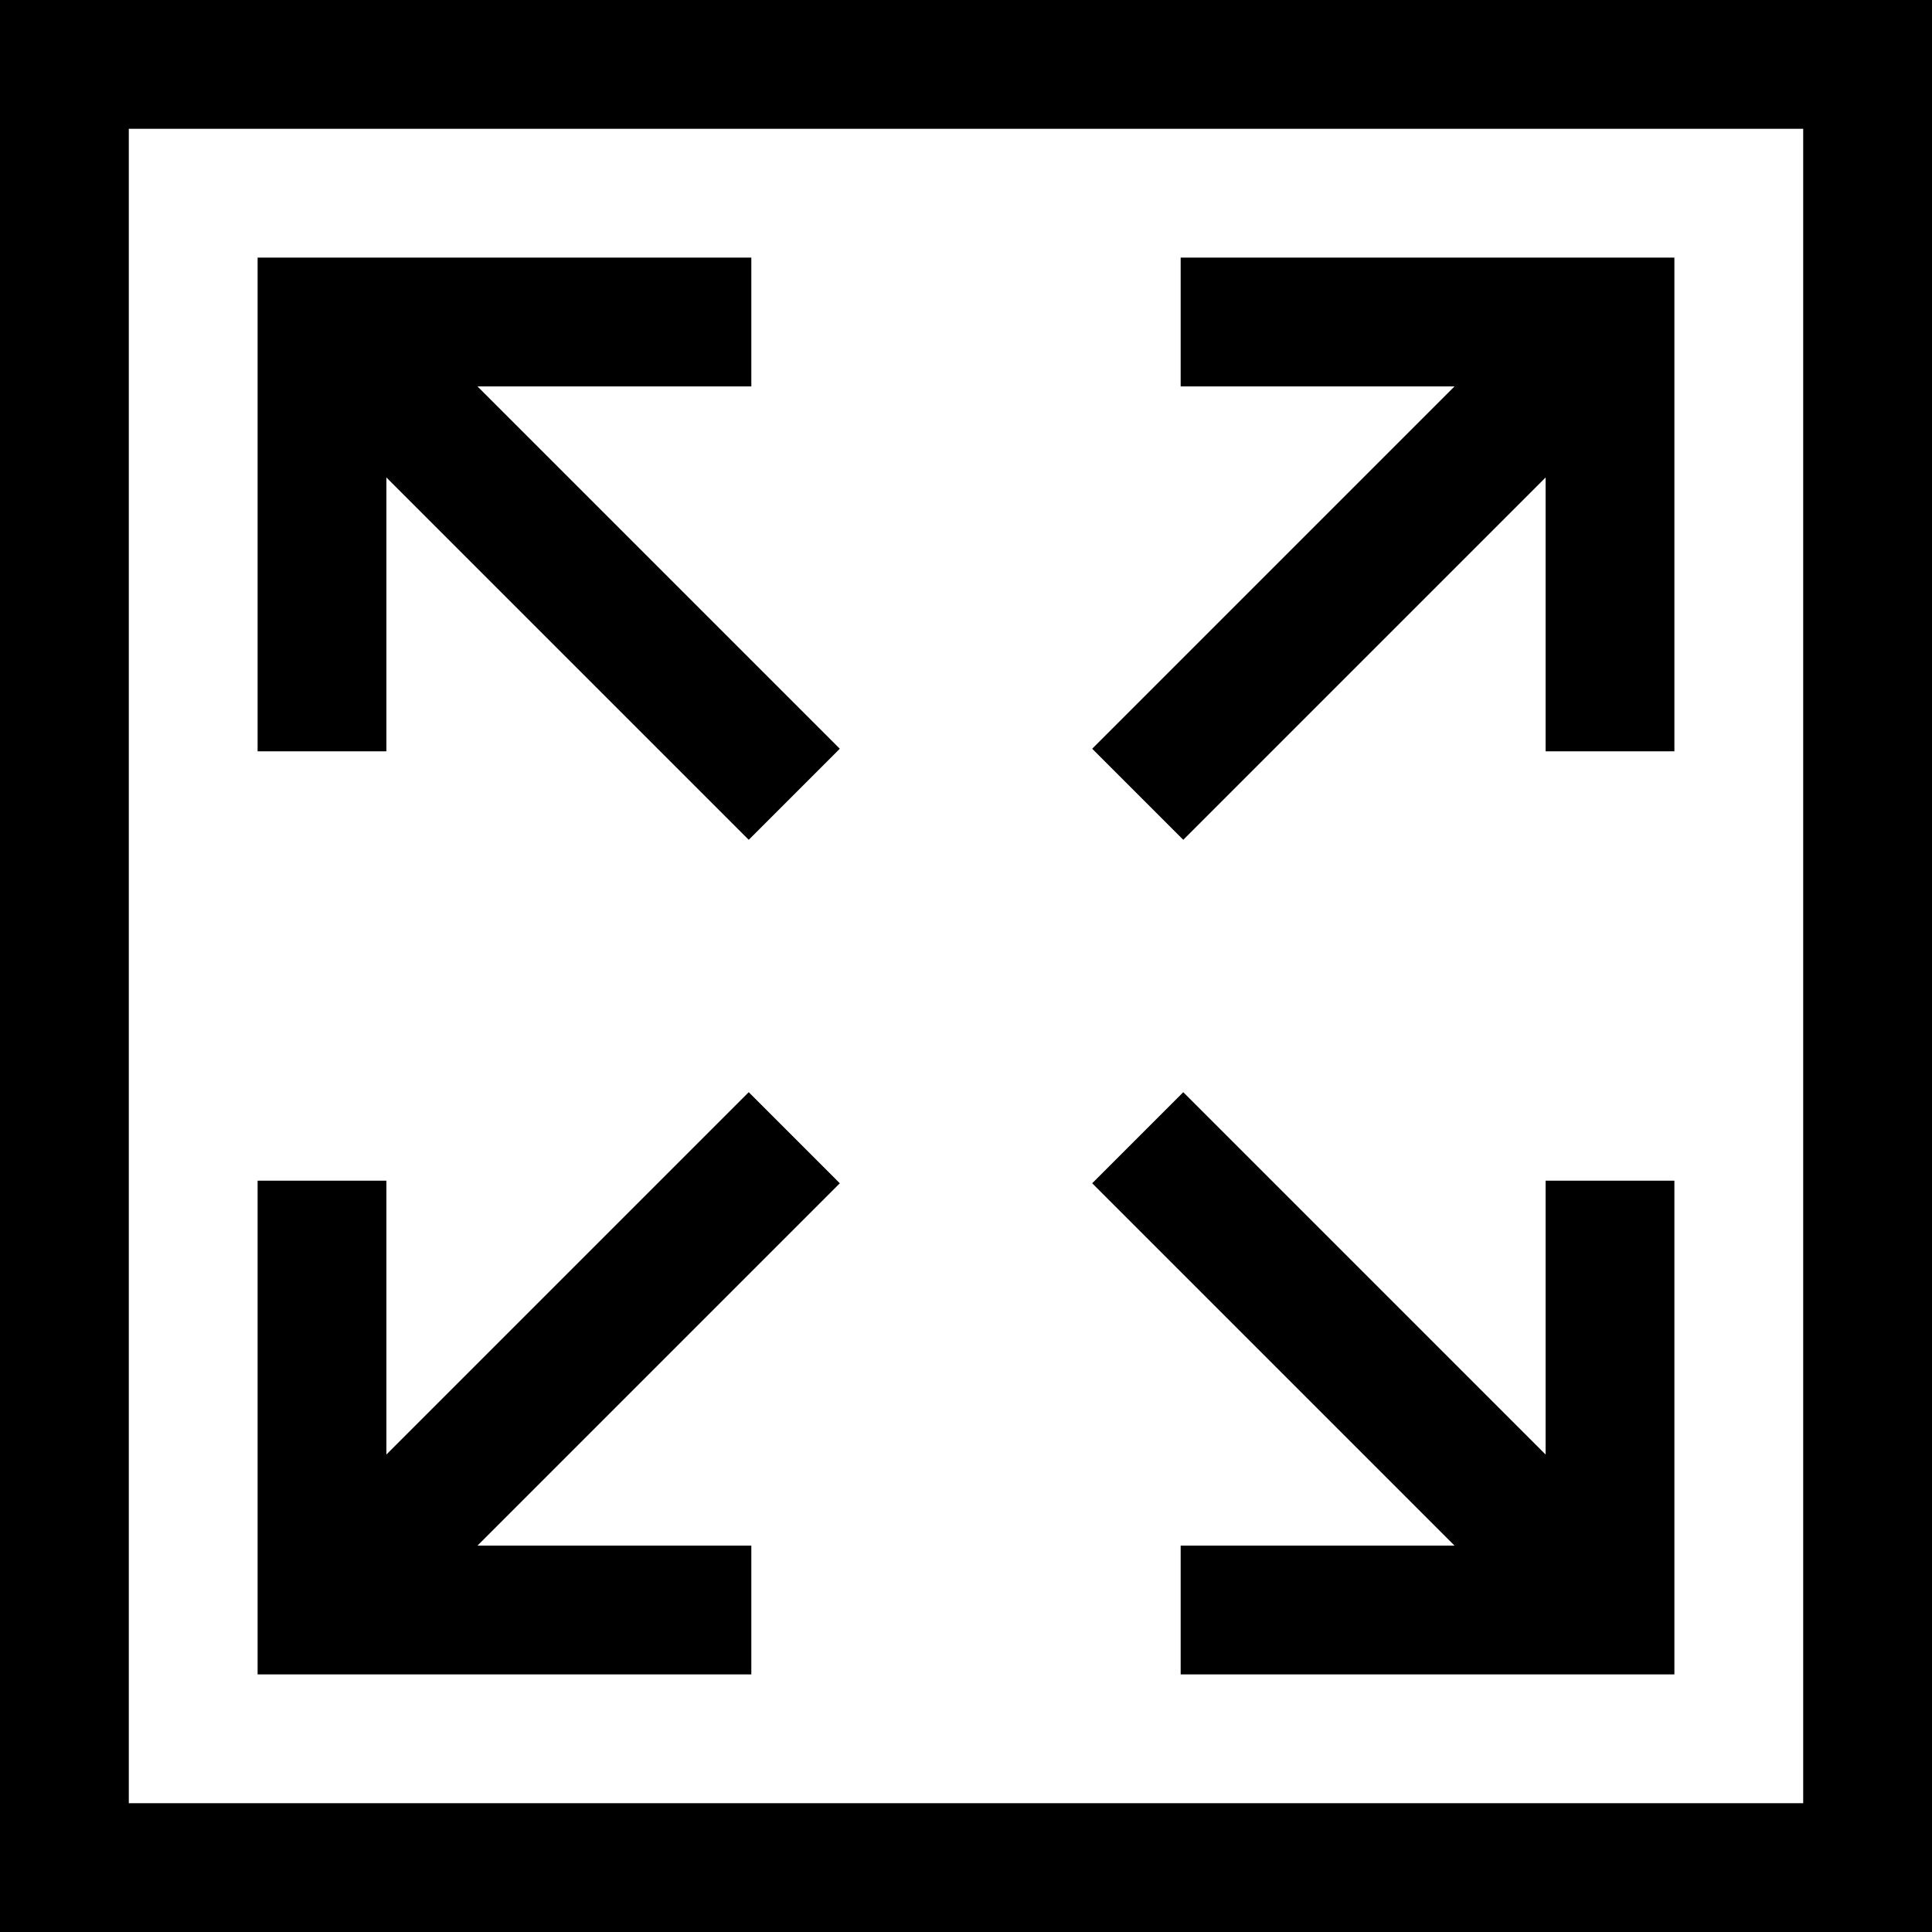
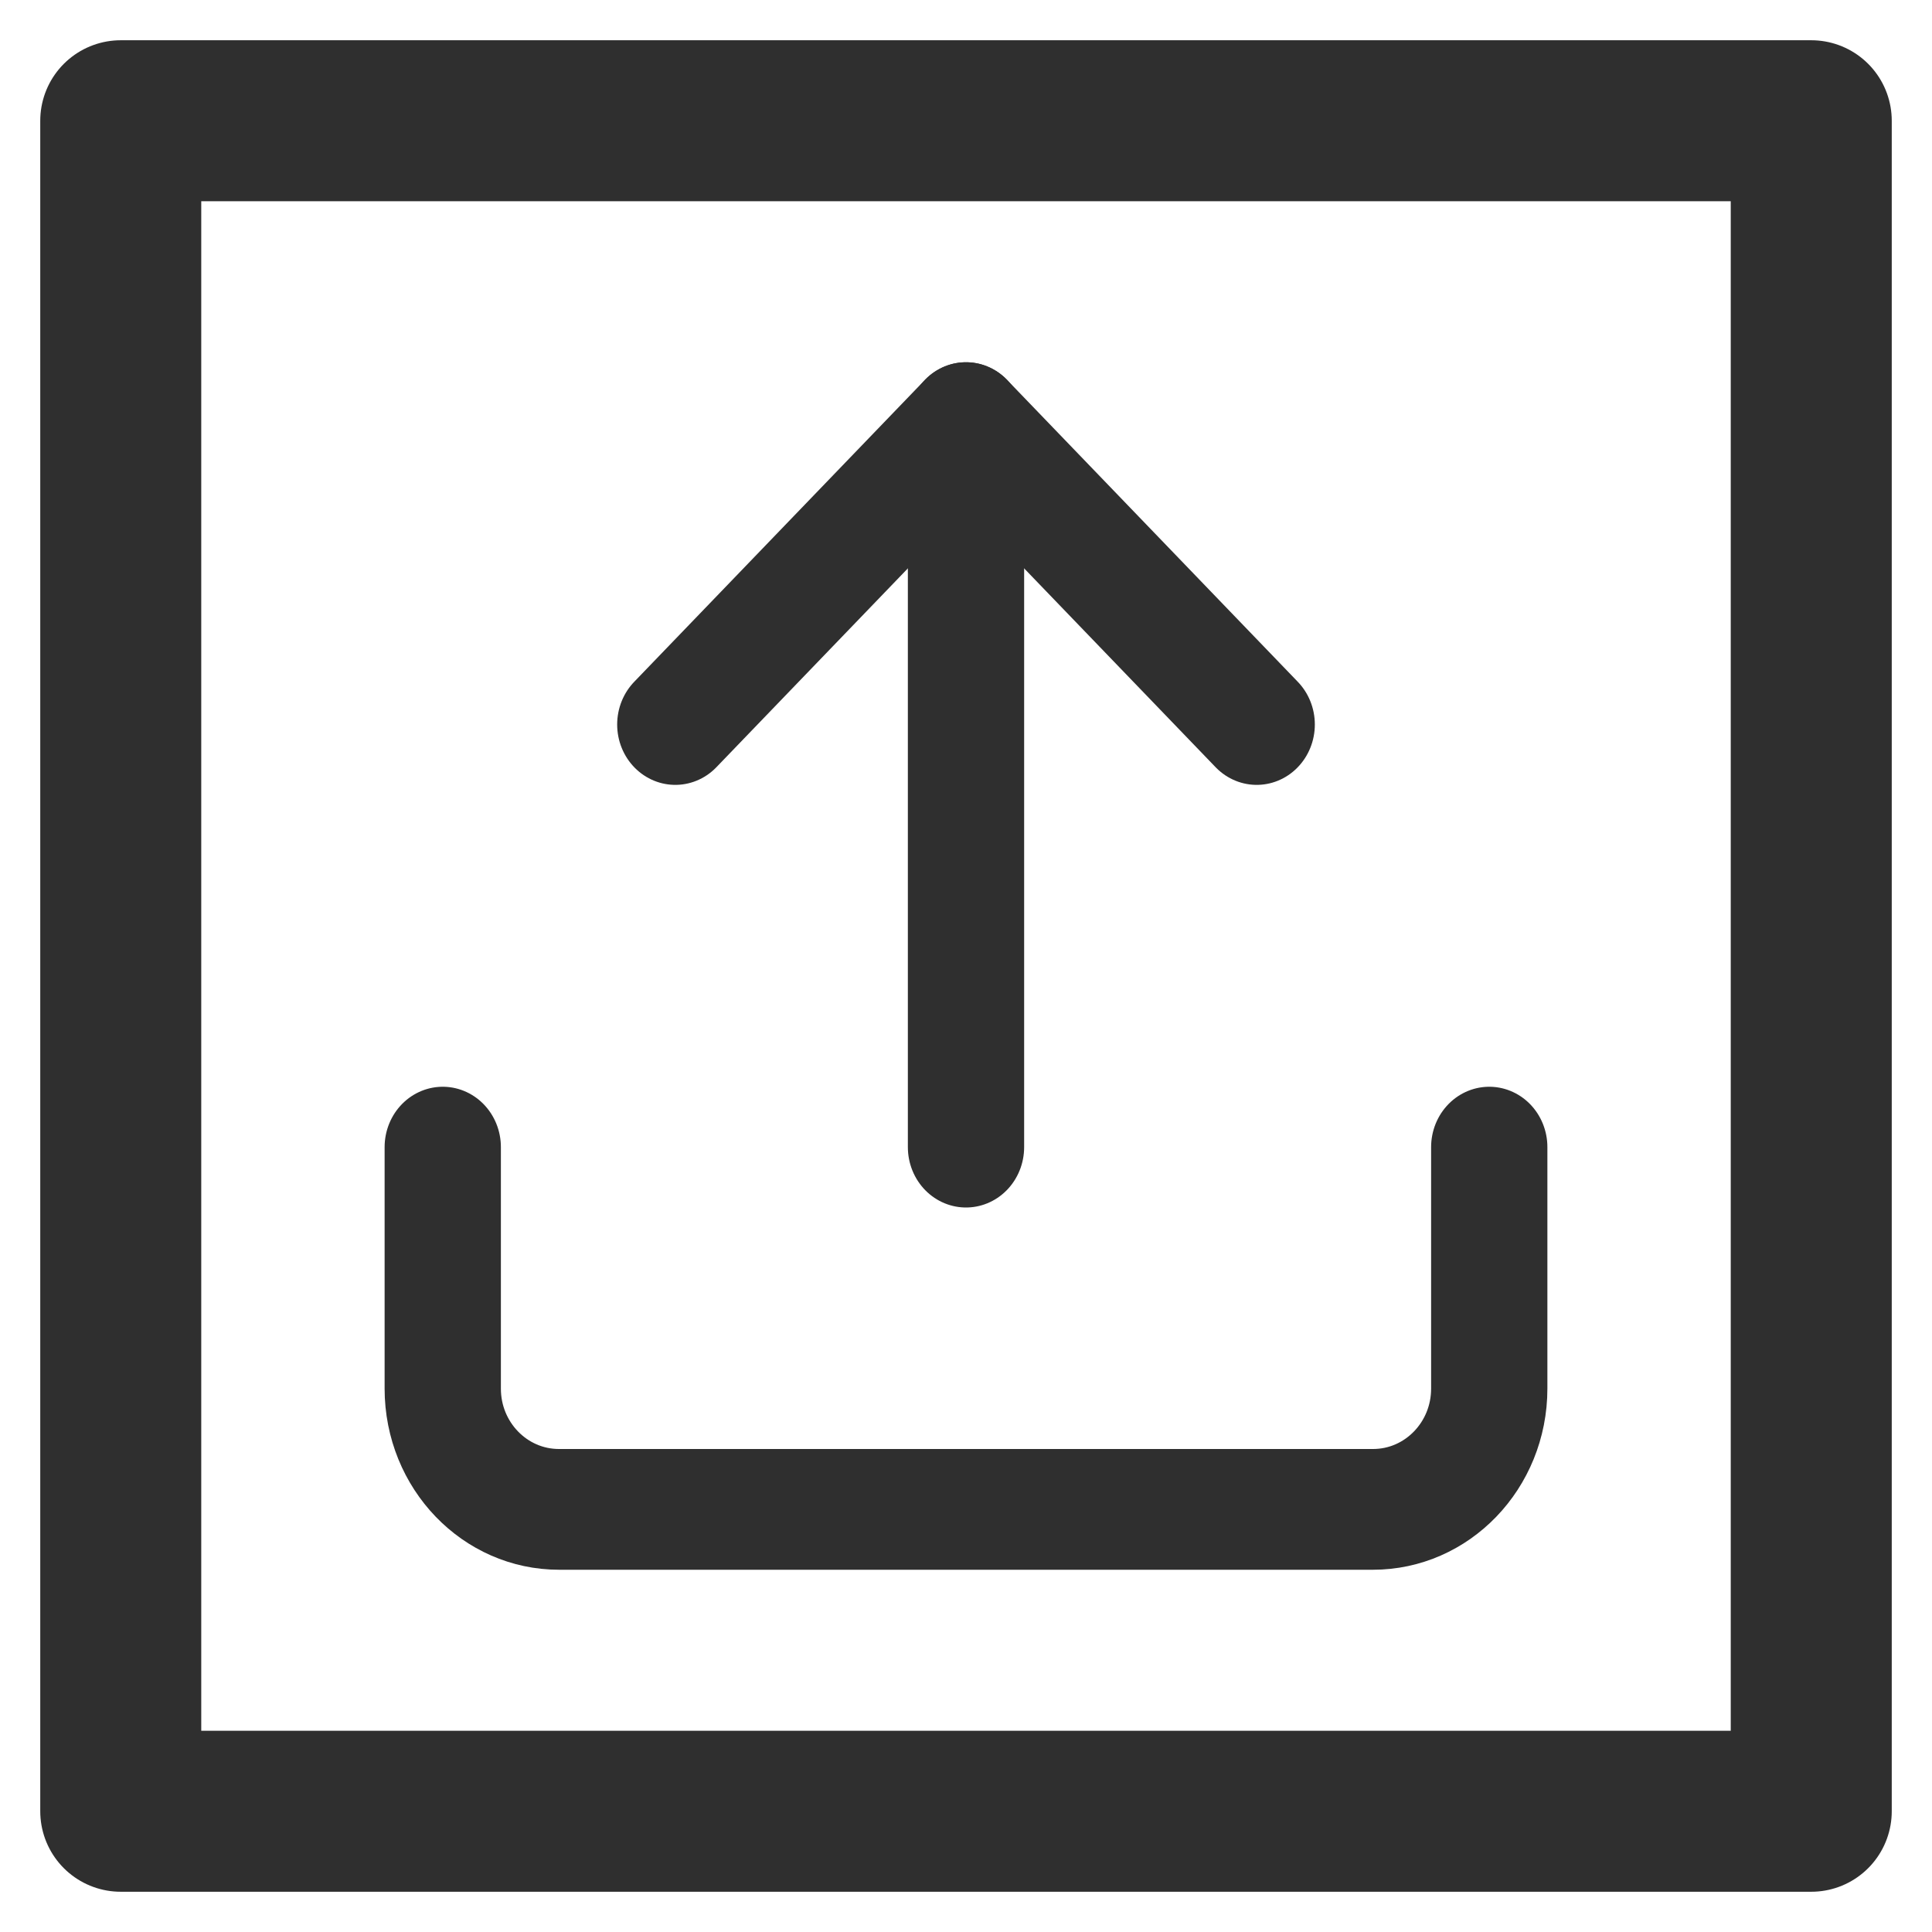
- <svg xmlns="http://www.w3.org/2000/svg" version="1.1" id="Layer_1" x="0px" y="0px" viewBox="0 0 512 512" style="enable-background:new 0 0 512 512;" xml:space="preserve">
-   <g>
-     <g>
-       <path d="M0,0v512h512V0H0z M477.867,477.867H34.133V34.133h443.733V477.867z" />
-     </g>
+ <svg xmlns="http://www.w3.org/2000/svg" fill="none" height="24" stroke="currentColor" stroke-linecap="round" stroke-linejoin="round" stroke-width="2" viewBox="0 0 24 24" width="24">
+   <g transform="matrix(0.722222, 0, 0, 0.75, 3.333336, 3)">
+     <path d="M 21 15 L 21 19 C 21 20.105 20.105 21 19 21 L 5 21 C 3.895 21 3 20.105 3 19 L 3 15" style="stroke: rgb(47, 47, 47);" />
+     <polyline points="17 8 12 3 7 8" style="stroke: rgb(47, 47, 47);" />
+     <line x1="12" x2="12" y1="3" y2="15" style="stroke: rgb(47, 47, 47);" />
  </g>
-   <g>
-     <g>
-       <polygon points="126.533,102.4 199.111,102.4 199.111,68.267 68.267,68.267 68.267,199.111 102.4,199.111 102.4,126.538     198.422,222.558 222.556,198.423   " />
-     </g>
-   </g>
-   <g>
-     <g>
-       <polygon points="222.557,313.581 198.422,289.445 102.4,385.467 102.4,312.889 68.267,312.889 68.267,443.733 199.111,443.733     199.111,409.6 126.538,409.6   " />
-     </g>
-   </g>
-   <g>
-     <g>
-       <polygon points="409.6,312.889 409.6,385.467 313.578,289.444 289.444,313.578 385.462,409.6 312.889,409.6 312.889,443.733     443.733,443.733 443.733,312.889   " />
-     </g>
-   </g>
-   <g>
-     <g>
-       <polygon points="312.889,68.267 312.889,102.4 385.467,102.4 289.444,198.423 313.578,222.558 409.6,126.538 409.6,199.111     443.733,199.111 443.733,68.267   " />
-     </g>
-   </g>
-   <g>
- </g>
-   <g>
- </g>
-   <g>
- </g>
-   <g>
- </g>
-   <g>
- </g>
-   <g>
- </g>
-   <g>
- </g>
-   <g>
- </g>
-   <g>
- </g>
-   <g>
- </g>
-   <g>
- </g>
-   <g>
- </g>
-   <g>
- </g>
-   <g>
- </g>
-   <g>
- </g>
+   <rect x="1.5" y="1.5" width="21" height="21" style="paint-order: stroke; stroke: rgb(47, 47, 47);" />
</svg>
